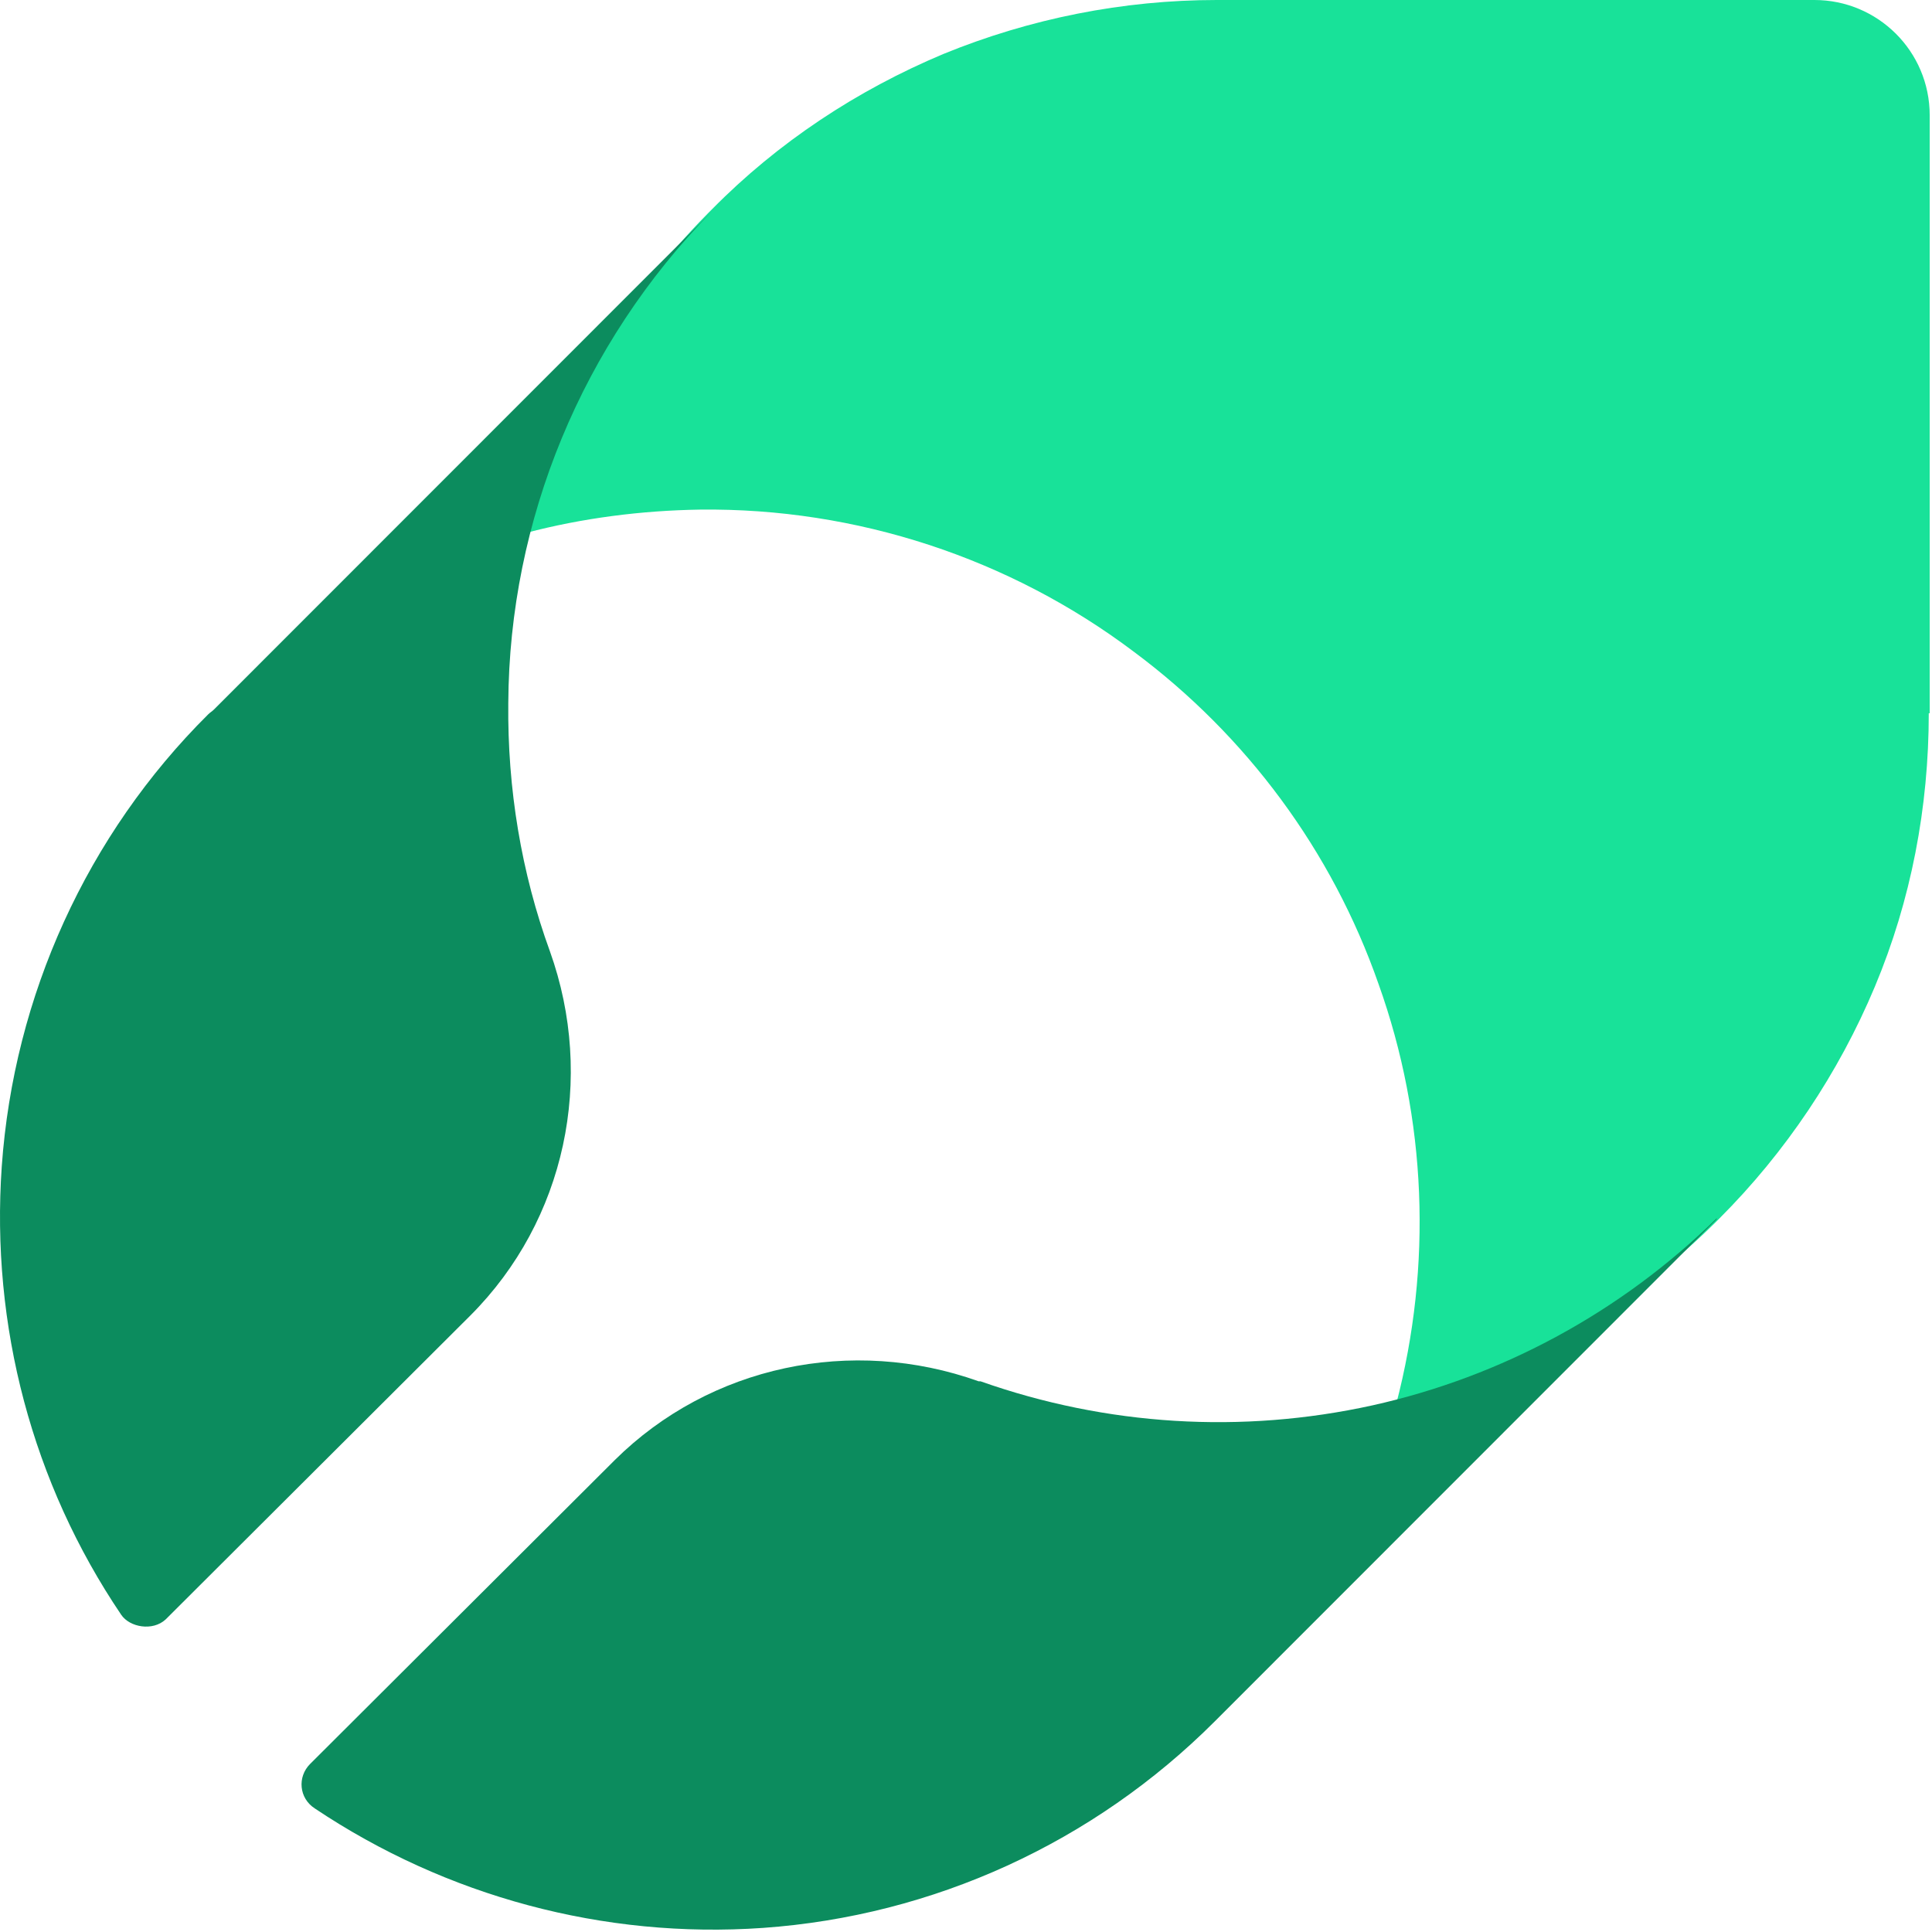
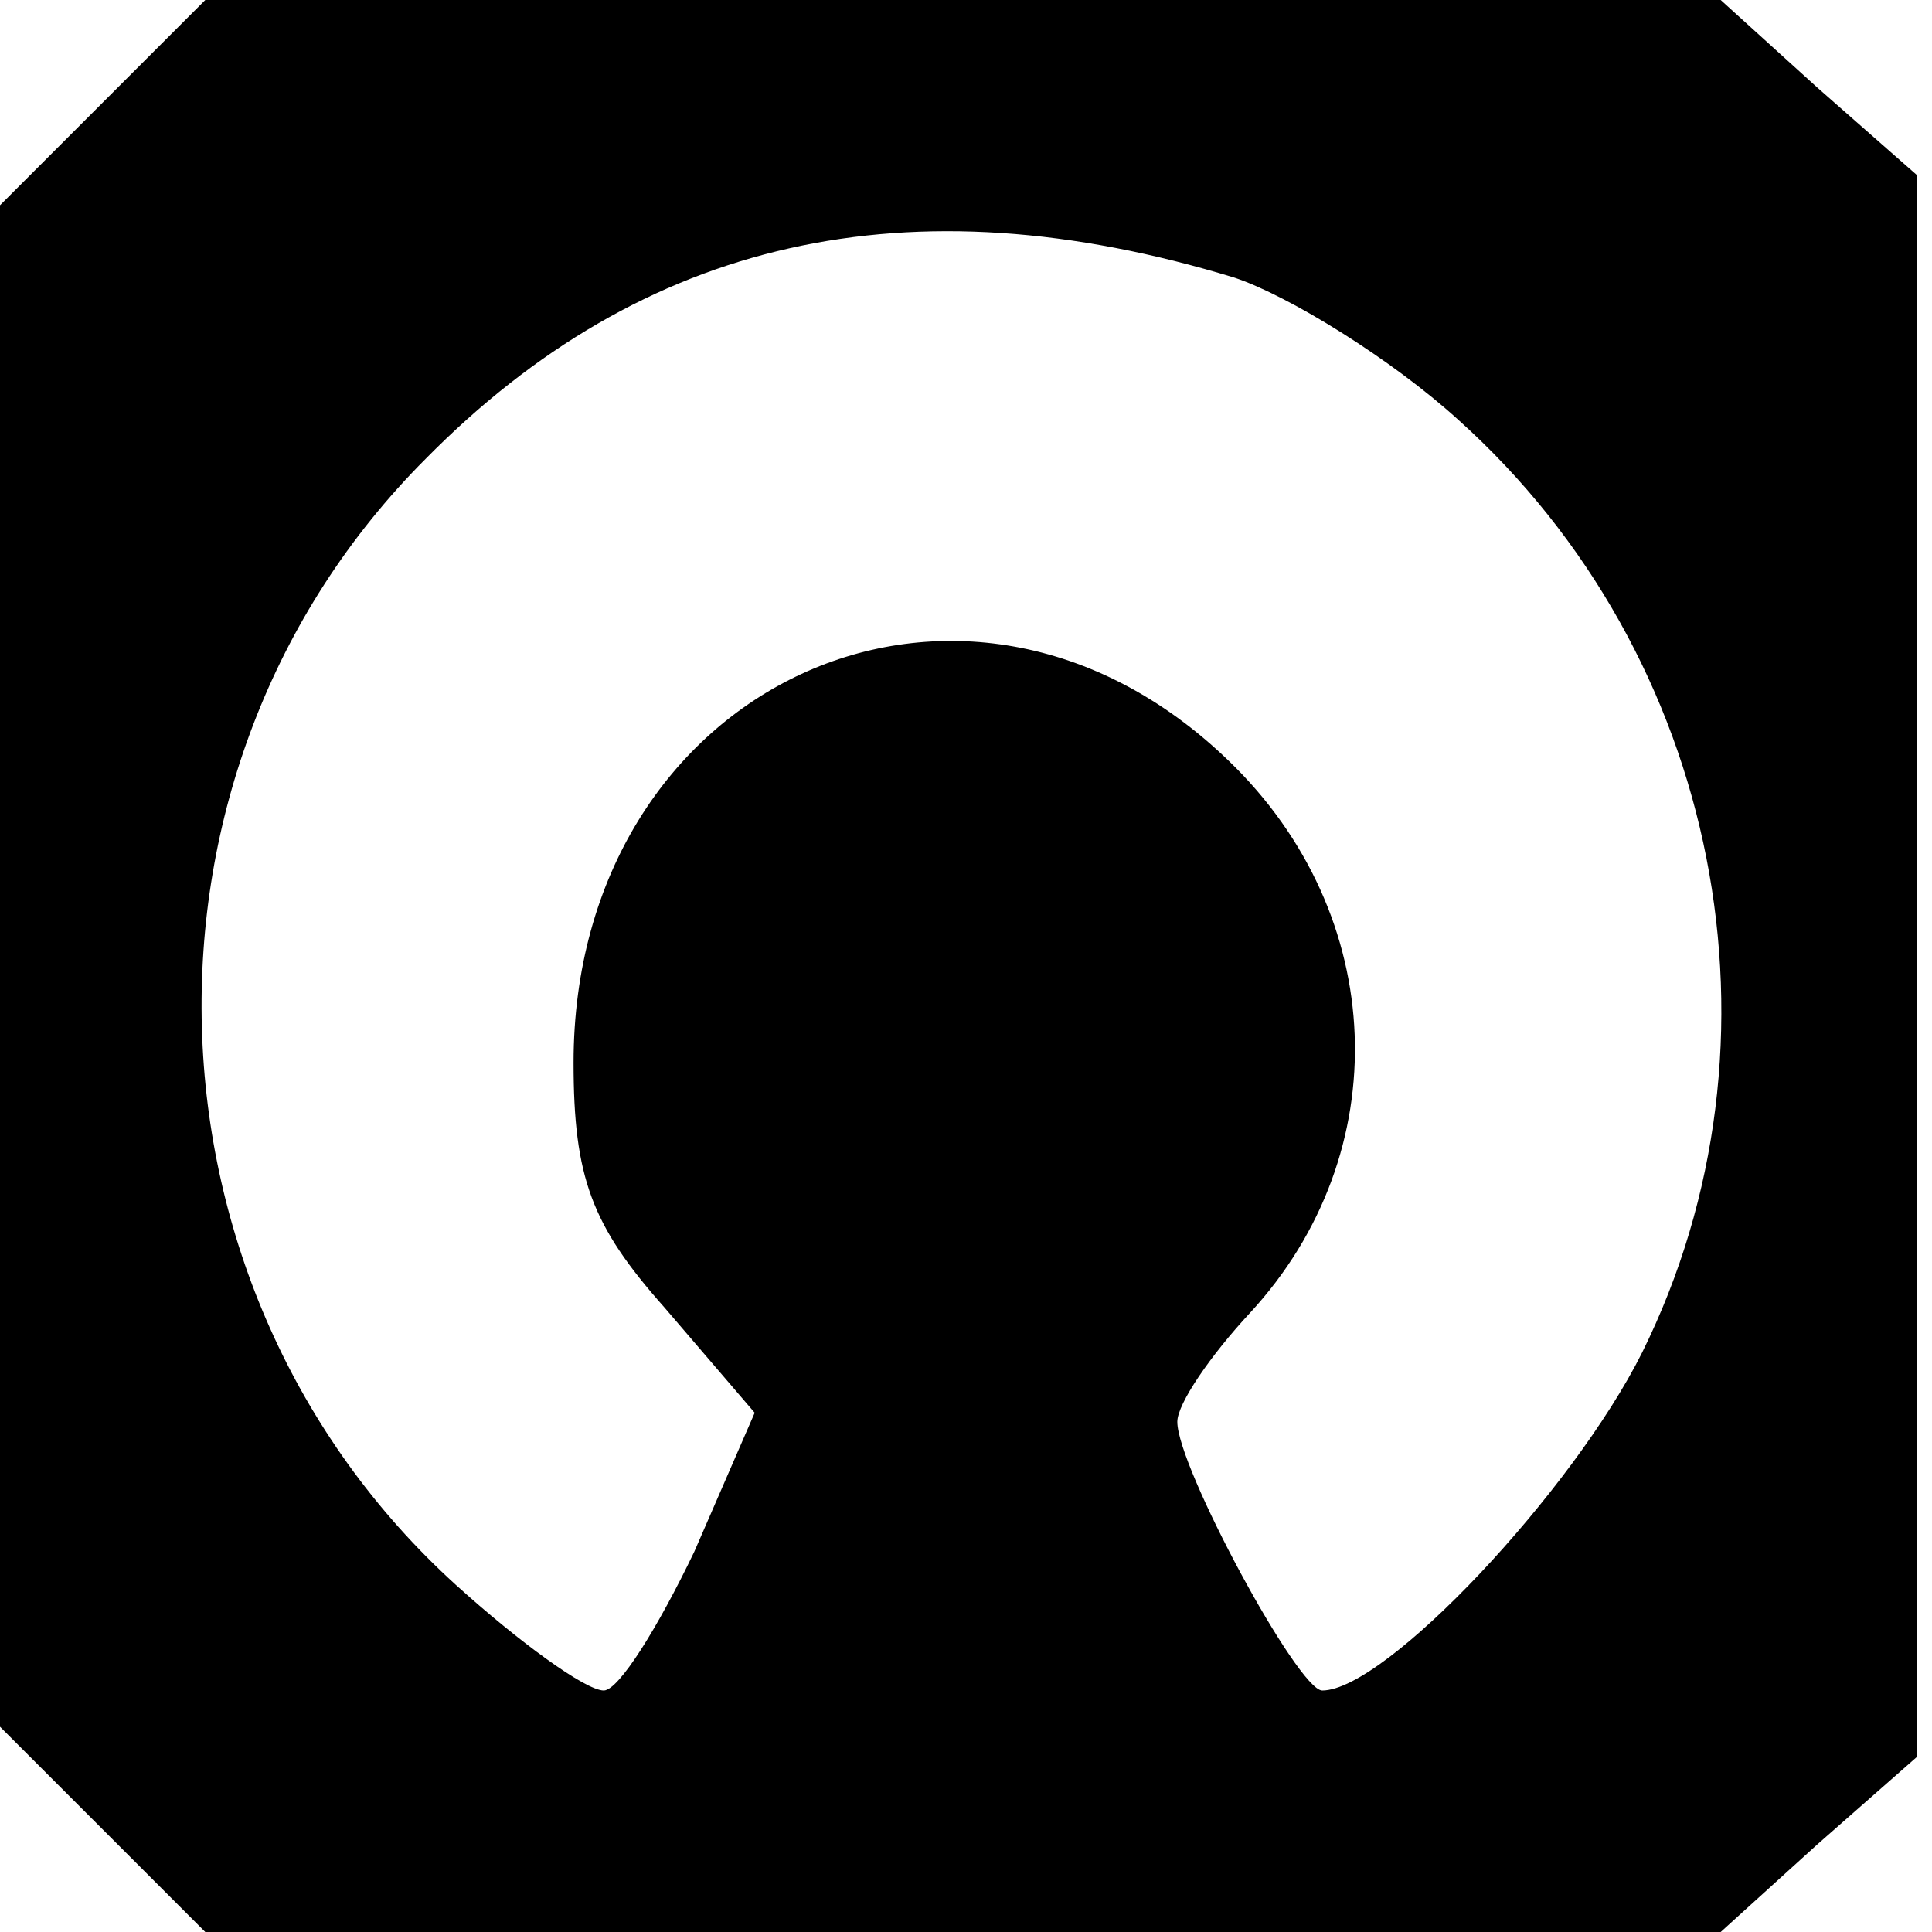
- <svg xmlns="http://www.w3.org/2000/svg" width="502" height="502" viewBox="0 0 502 502" fill="none">
-   <path d="M501.402 185.33V29.962C501.402 13.29 487.876 0 471.453 0H316.156C291.763 0 267.611 4.832 245.15 14.014C222.689 23.438 202.16 36.969 185.012 54.367L183.804 55.575C161.101 78.53 144.92 107.042 136.708 138.454C151.441 134.588 166.656 132.655 181.871 132.413C222.447 131.93 262.298 144.978 294.661 169.383C323.885 191.13 346.104 221.092 358.18 255.645C370.739 290.681 372.188 328.859 362.769 364.862C393.925 356.647 422.666 340.457 445.611 317.744L446.818 316.536C463.966 299.38 477.732 278.841 487.151 256.37C496.571 233.898 501.16 209.735 501.16 185.33H501.402Z" fill="#18E299" />
-   <path d="M132.071 182.706C132.312 135.044 151.32 89.307 184.764 55.125L55.557 184.391C55.076 184.873 54.594 185.113 54.113 185.595C22.593 216.888 3.586 258.774 0.458 303.066C-2.43 344.47 8.397 385.392 31.496 419.575C33.699 422.835 39.677 423.907 43.046 420.778L122.206 341.822C146.989 317.028 154.689 280.198 142.899 247.219C135.44 226.758 131.831 204.852 132.071 182.706Z" fill="#0C8C5E" />
-   <path d="M446.067 316.547C421.284 340.86 390.245 357.71 356.56 365.172C322.634 372.635 287.506 370.468 254.783 358.914C254.783 358.914 254.542 358.914 254.301 358.914C221.338 347.118 184.525 354.821 159.742 379.375L80.581 458.331C77.212 461.701 77.694 467.238 81.784 469.885C115.95 492.754 156.855 503.827 198.24 500.938C242.512 497.809 284.137 478.792 315.656 447.258L316.859 446.054L446.067 316.788V316.547Z" fill="#0C8C5E" />
+ <svg xmlns="http://www.w3.org/2000/svg" version="1.0" width="64pt" height="64pt" viewBox="0 0 64 64" preserveAspectRatio="xMidYMid meet">
+   <g transform="translate(0,64) scale(0.1,-0.1)" fill="#000000" stroke="none">
+     <path d="M34 606 l-34 -34 0 -252 0 -252 34 -34 34 -34 251 0 251 0 32 29 33 29 0 262 0 262 -33 29 -32 29 -251 0 -251 0 -34 -34z m375 -58 c18 -6 52 -27 74 -47 87 -78 112 -206 61 -309 -23 -46 -85 -112 -106 -112 -8 0 -48 74 -48 89 0 6 11 22 24 36 49 53 46 132 -7 183 -88 85 -217 25 -217 -100 0 -38 6 -54 30 -81 l30 -35 -20 -46 c-12 -25 -25 -46 -30 -46 -6 0 -28 16 -49 35 -108 98 -113 270 -10 373 72 73 160 93 268 60z" />
+   </g>
</svg>
